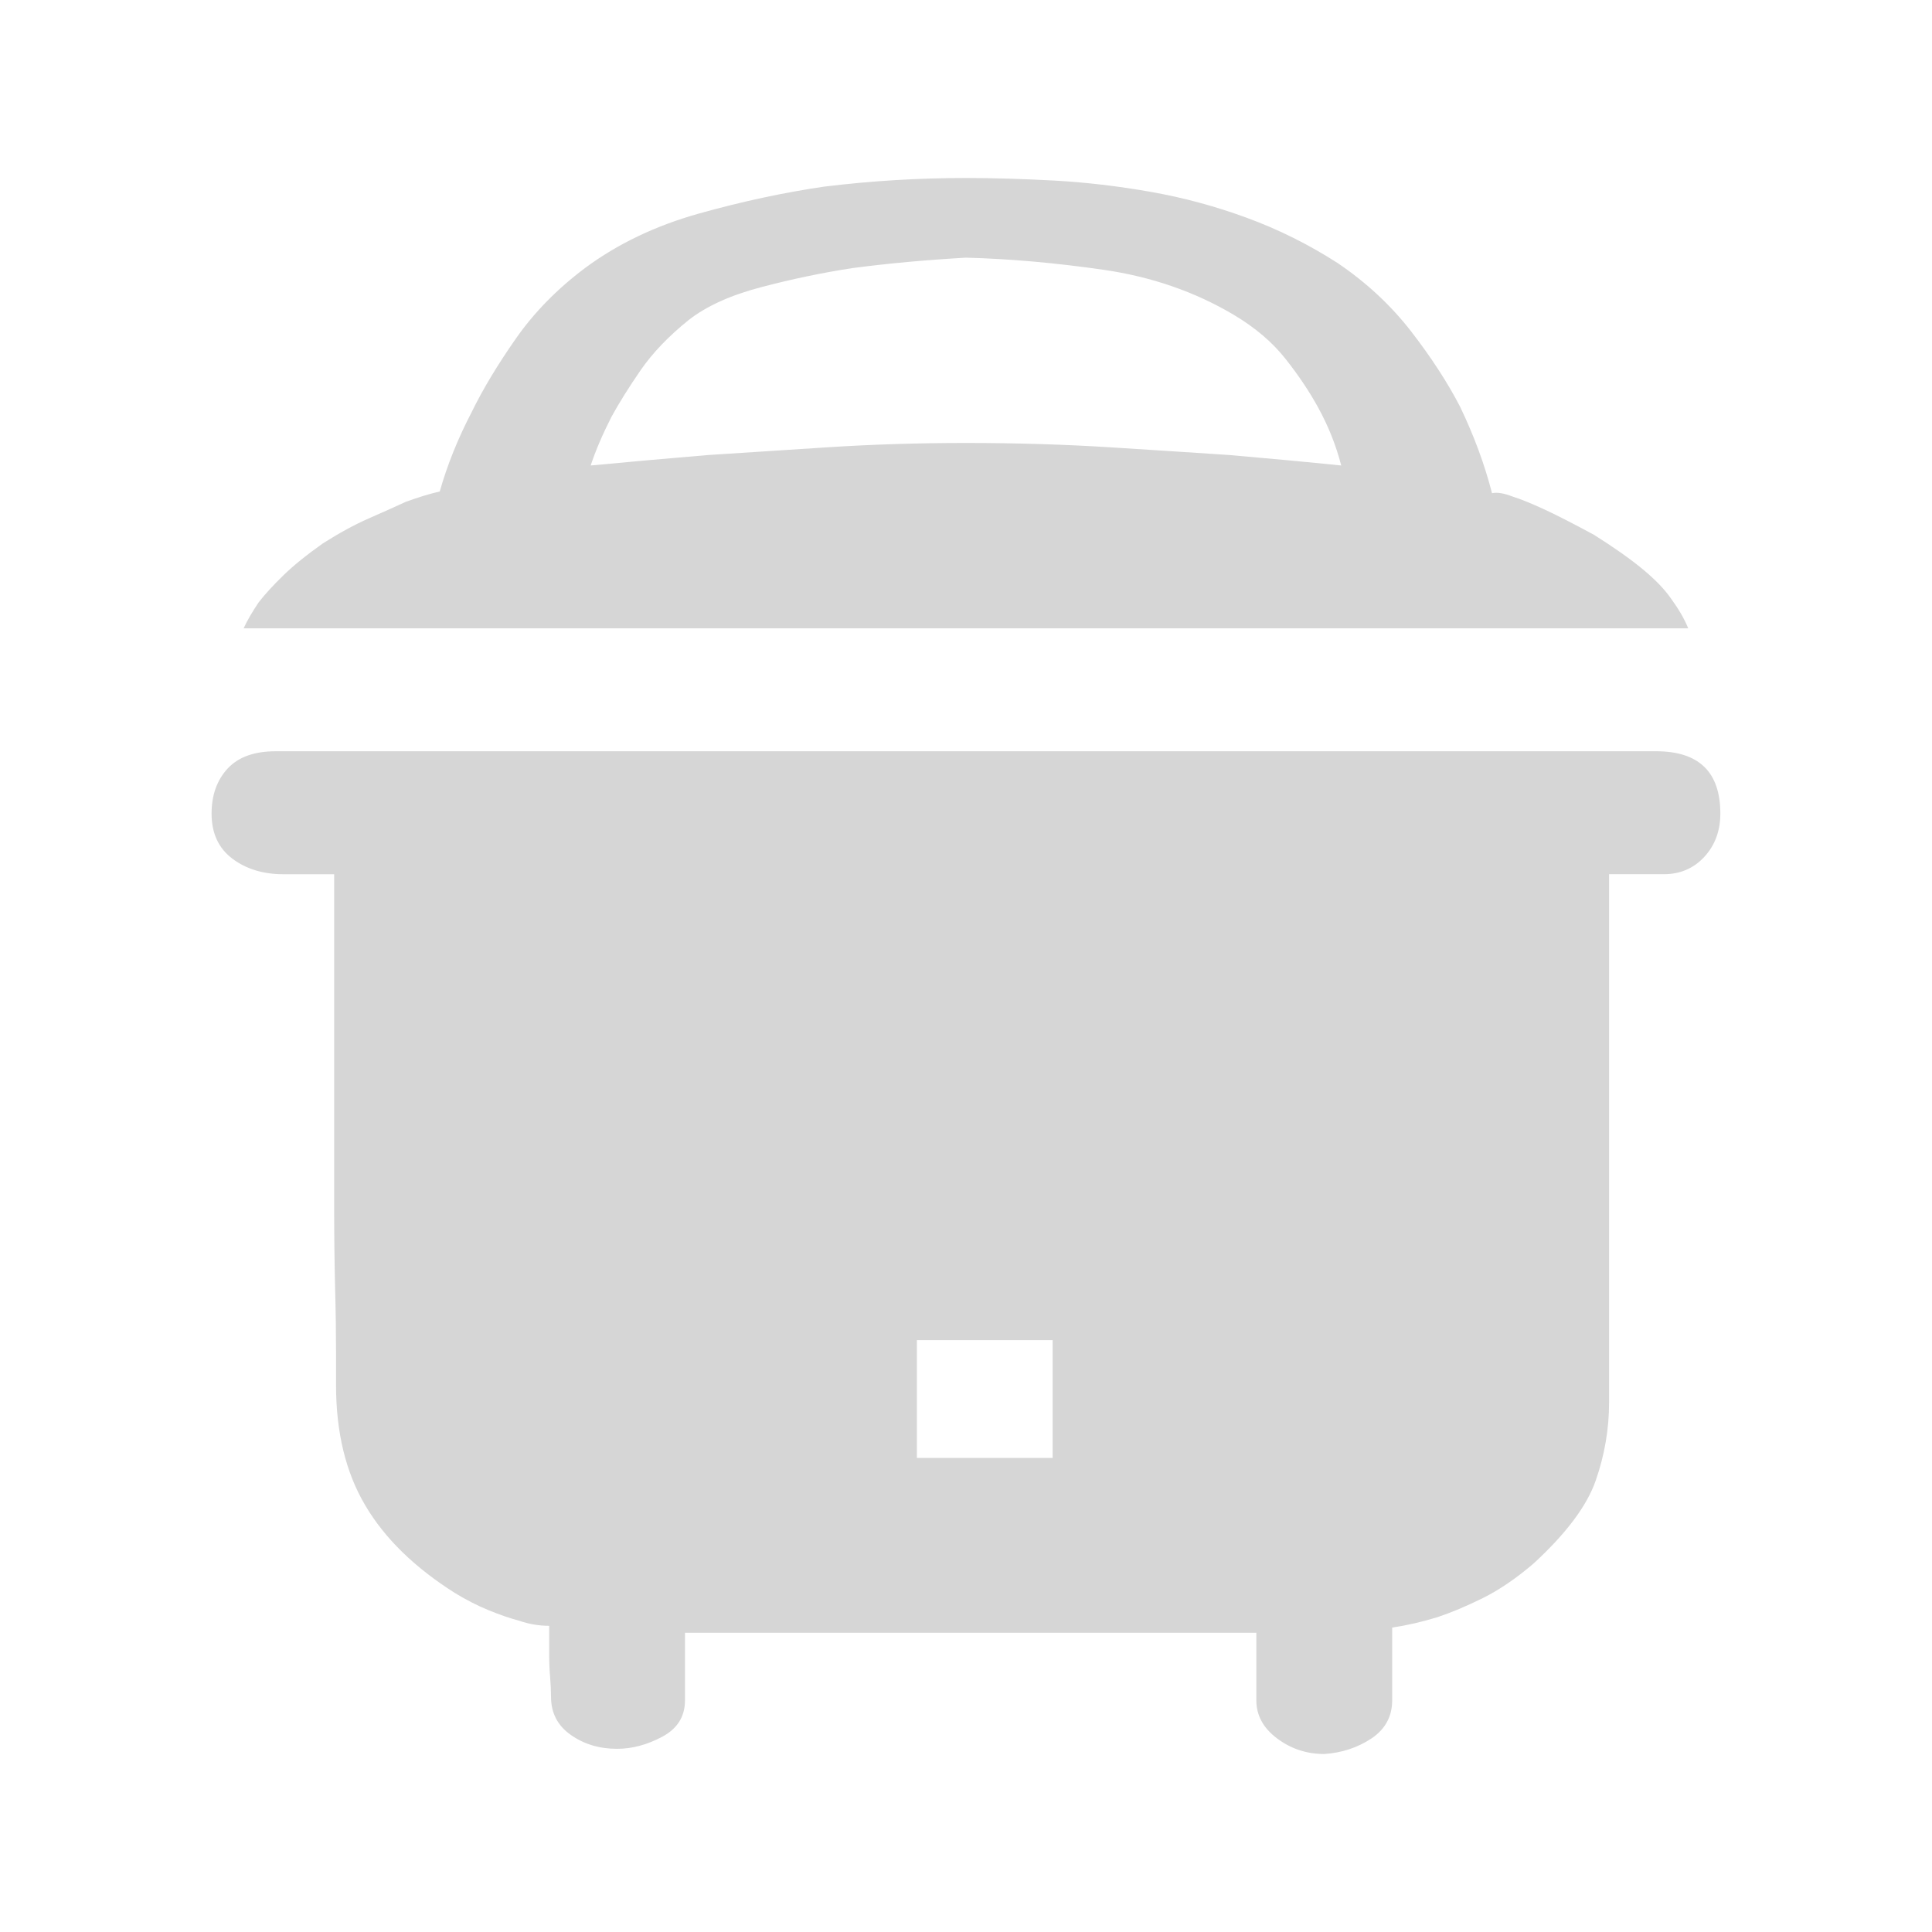
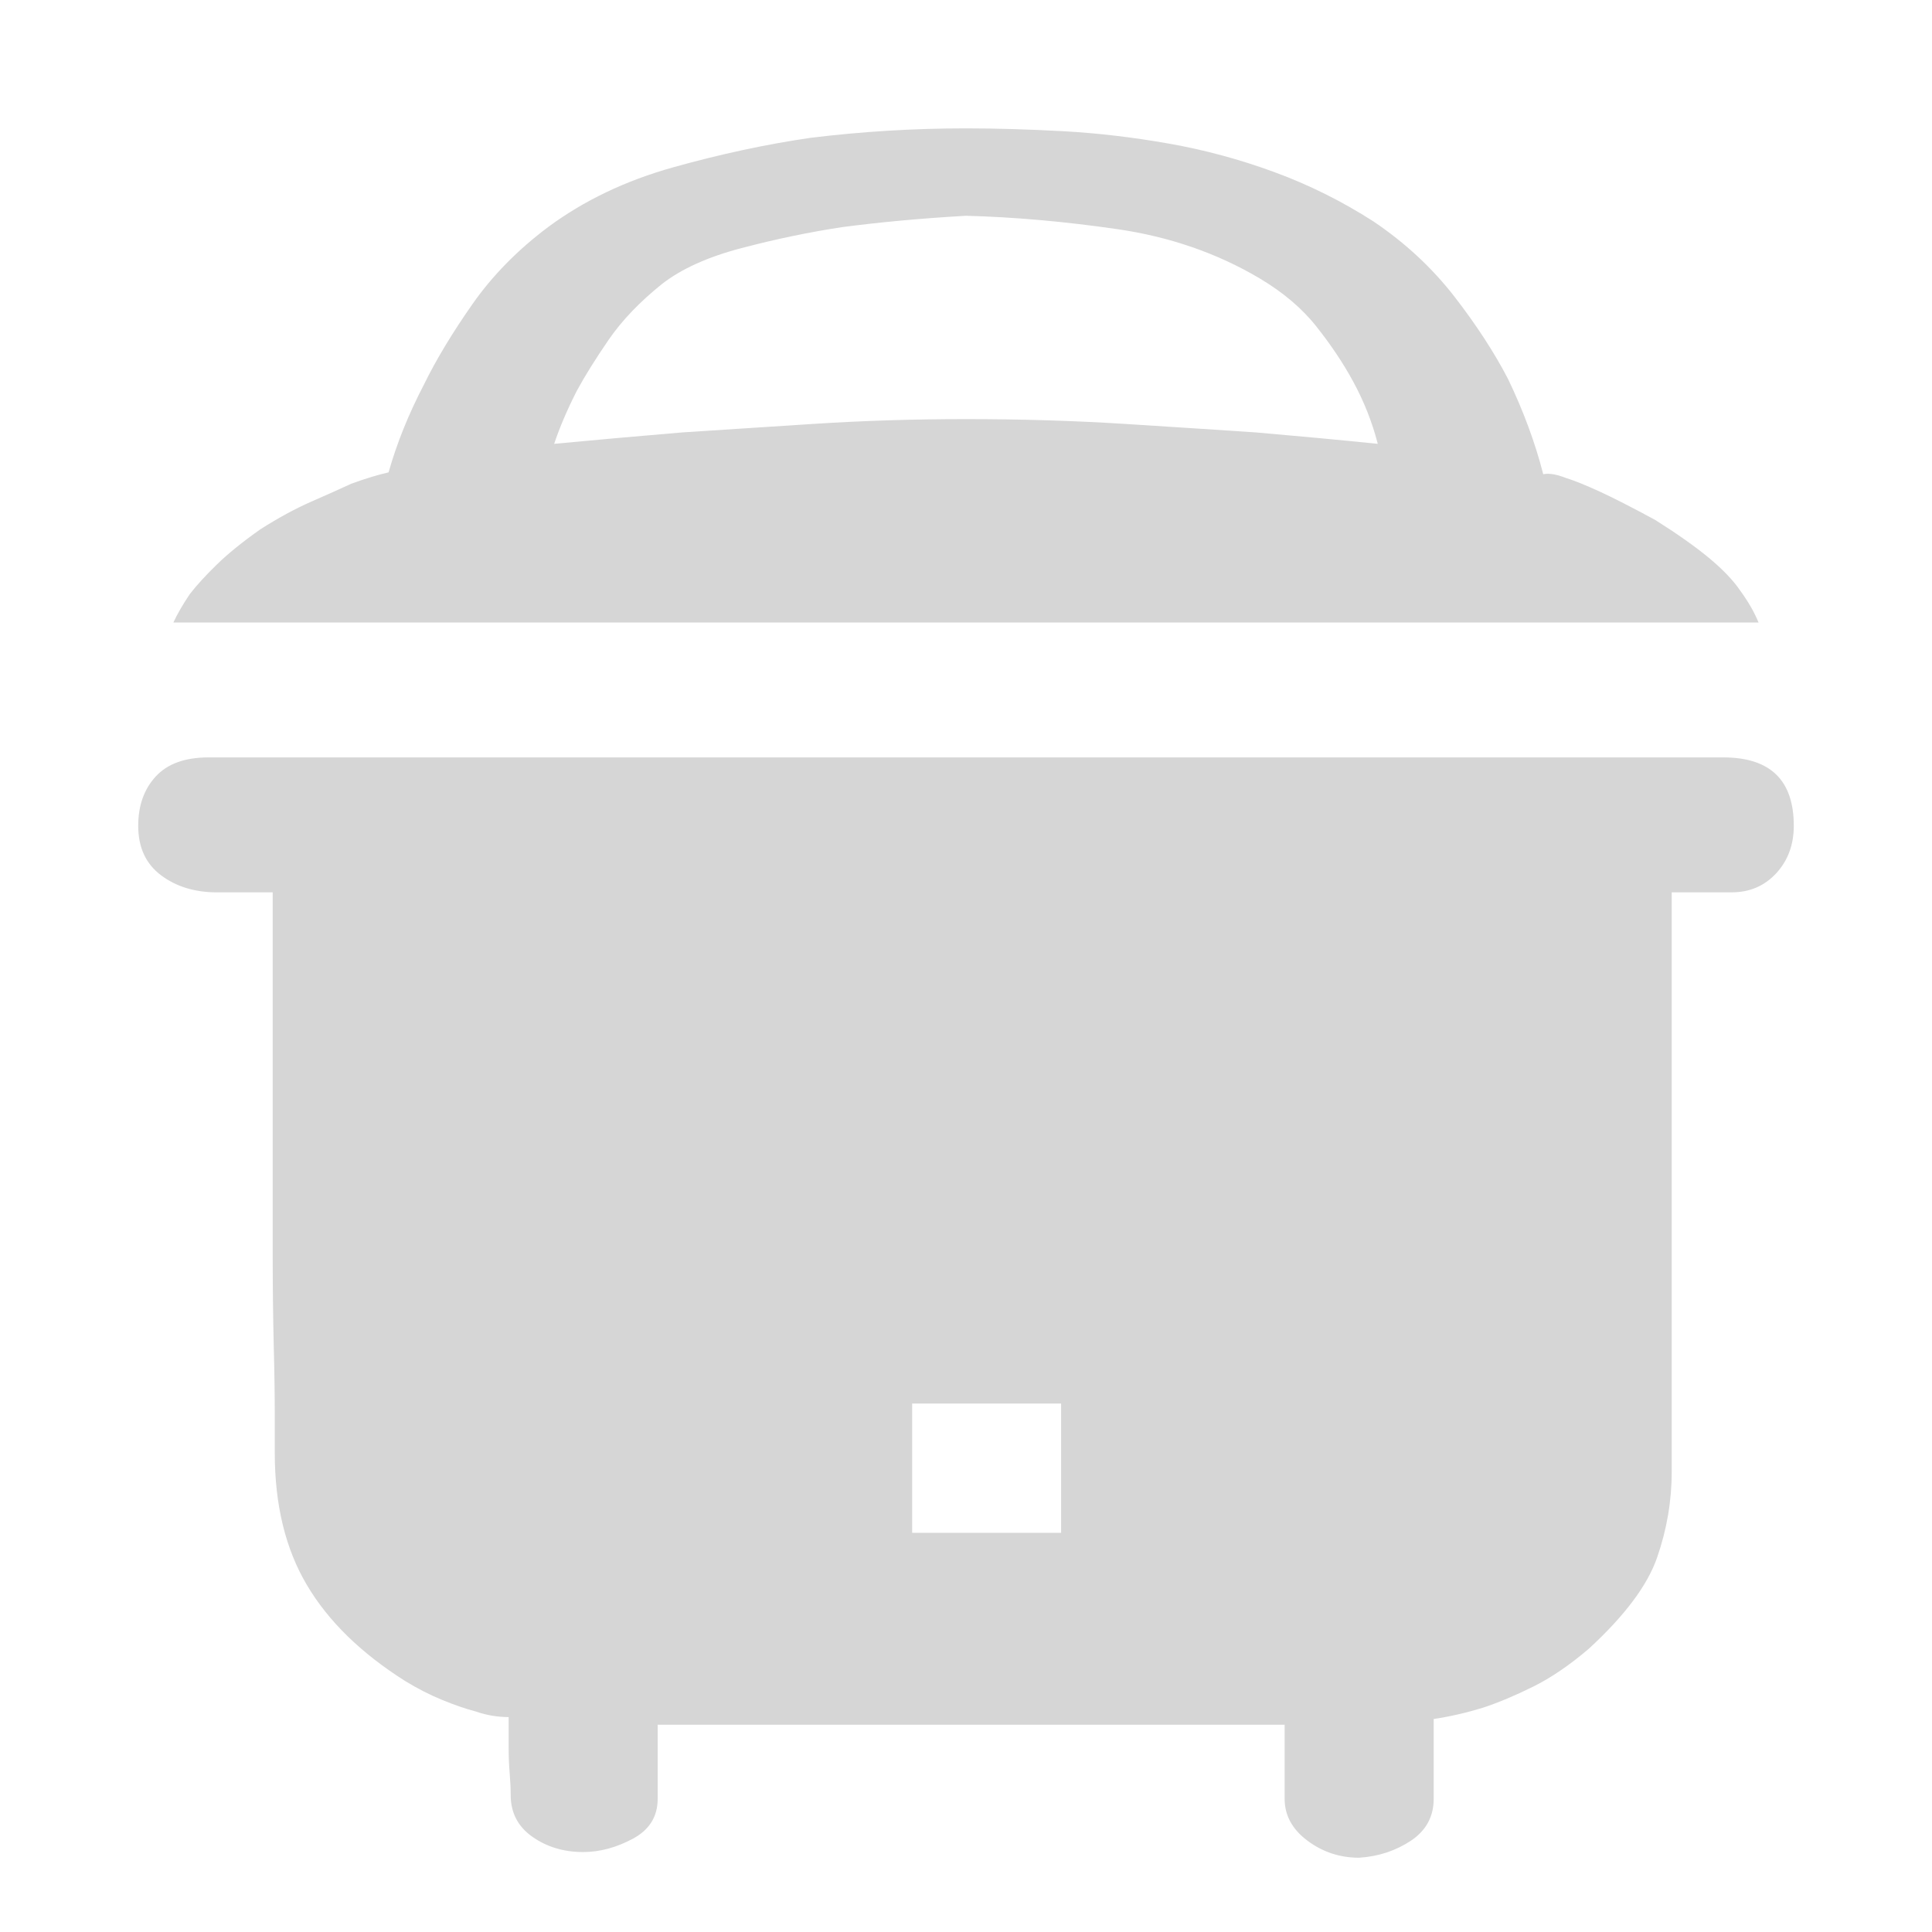
- <svg xmlns="http://www.w3.org/2000/svg" version="1.1" id="图形" x="0px" y="0px" viewBox="15.167 -16.333 1000.636 1000.678" enable-background="new 15.167 -16.333 1000.636 1000.678" xml:space="preserve">
+ <svg xmlns="http://www.w3.org/2000/svg" version="1.1" id="图形" x="0px" y="0px" viewBox="0 0 500 500" style="enable-background:new 0 0 500 500;" xml:space="preserve">
+   <style type="text/css">
+ 	.st0{fill:#D6D6D6;}
+ </style>
  <g>
-     <path fill-rule="evenodd" clip-rule="evenodd" fill="#D6D6D6" d="M707.881,119.836c14.999,10.14,27.681,21.955,38.122,35.404   c10.408,13.455,18.883,26.469,25.387,39.027c7.187,14.968,12.729,29.904,16.567,44.857c2.643-0.602,6.199,0,10.81,1.789   c3.887,1.202,9.08,3.306,15.587,6.277c6.533,2.997,15.319,7.481,26.367,13.457c10.438,6.565,18.933,12.576,25.411,17.936   c6.499,5.398,11.374,10.484,14.642,15.25c3.914,5.377,6.862,10.475,8.801,15.273H141.343c1.962-4.207,4.588-8.685,7.812-13.472   c3.282-4.202,7.492-8.827,12.731-13.907c5.196-5.083,12.022-10.605,20.495-16.596c8.472-5.383,16.423-9.72,23.91-13.008   c7.495-3.273,13.858-6.132,19.054-8.53c6.504-2.368,12.371-4.175,17.592-5.368c3.888-13.76,9.452-27.518,16.616-41.278   c5.847-11.956,13.521-24.638,22.956-38.108c9.423-13.46,21.313-25.575,35.661-36.341c16.921-12.544,36.615-21.955,59.087-28.249   c22.483-6.282,44.101-10.916,64.91-13.93c24.149-2.963,48.571-4.458,73.311-4.458c14.316,0,29.621,0.461,45.908,1.34   c16.305,0.91,32.869,2.853,49.813,5.844c16.936,2.979,33.526,7.463,49.813,13.46C677.277,102.468,692.956,110.257,707.881,119.836   L707.881,119.836L707.881,119.836L707.881,119.836 M515.478,117.124c-20.832,1.193-40.37,2.974-58.617,5.38   c-15.61,2.377-31.402,5.677-47.344,9.876c-15.973,4.178-28.497,9.872-37.626,17.022c-10.432,8.391-18.717,17.045-24.915,26.01   c-6.176,8.985-11.236,17.06-15.141,24.241c-4.565,8.959-8.144,17.348-10.737,25.12c18.878-1.801,39.076-3.594,60.556-5.403   c18.207-1.185,38.892-2.51,62.035-4.023c23.134-1.493,47.049-2.248,71.791-2.248c26.037,0,50.935,0.755,74.729,2.248   c23.745,1.513,44.439,2.838,61.985,4.023c20.875,1.804,40.102,3.602,57.658,5.403c-2.617-10.167-6.502-20.054-11.723-29.598   c-4.536-8.363-10.225-16.899-17.083-25.572c-6.827-8.686-15.812-16.291-26.883-22.893c-20.164-11.953-42.629-19.722-67.395-23.298   C562.058,119.836,538.26,117.72,515.478,117.124L515.478,117.124L515.478,117.124L515.478,117.124 M872.968,372.78   c22.16,0,33.246,10.763,33.246,32.281c0,8.988-2.804,16.452-8.308,22.428c-5.541,5.991-12.567,8.977-21.008,8.977h-28.309v273.598   c0,13.74-2.323,27.206-6.882,40.344c-4.539,13.163-15.308,27.506-32.22,43.073c-9.124,7.789-17.884,13.754-26.397,17.959   c-8.414,4.17-16.264,7.464-23.422,9.844c-7.81,2.403-15.628,4.216-23.426,5.38v37.687c0,8.368-3.599,14.953-10.711,19.74   c-7.21,4.761-15.328,7.464-24.46,8.06c-9.12,0-17.241-2.686-24.431-8.06c-7.181-5.38-10.757-11.971-10.757-19.74V829.37H369.951   v34.987c0,8.369-3.933,14.656-11.737,18.832c-7.821,4.193-15.639,6.276-23.457,6.276c-9.123,0-17.1-2.392-23.912-7.181   c-6.833-4.789-10.274-11.357-10.274-19.717c0-2.994-0.161-6.412-0.478-10.322c-0.337-3.89-0.481-7.936-0.481-12.1v-14.385   c-5.216,0-10.438-0.873-15.625-2.668c-4.587-1.205-9.78-2.988-15.636-5.374c-5.864-2.398-11.74-5.397-17.587-8.976   c-20.832-13.164-36.301-28.249-46.381-45.309c-10.112-17.054-15.166-37.811-15.166-62.346v-17.036   c0-9.573-0.141-20.769-0.493-33.647c-0.3-12.85-0.487-27.045-0.487-42.589v-47.548V436.475h-26.348   c-10.435,0-19.238-2.709-26.391-8.081c-7.164-5.391-10.743-13.163-10.743-23.321c0-9.565,2.781-17.34,8.305-23.325   c5.524-5.971,13.803-8.965,24.898-8.965H518.4h354.568V372.78L872.968,372.78L872.968,372.78 M560.375,677.78h-70.311v61h70.311   V677.78L560.375,677.78L560.375,677.78L560.375,677.78 M560.375,677.78" />
+     <path class="st0" d="M355.489,57.33c8.224,5.56,15.177,12.038,20.902,19.412c5.707,7.377,10.353,14.513,13.919,21.398   c3.941,8.207,6.979,16.396,9.083,24.595c1.449-0.33,3.399,0,5.927,0.981c2.131,0.659,4.978,1.813,8.546,3.442   c3.582,1.643,8.399,4.102,14.457,7.378c5.723,3.6,10.381,6.895,13.933,9.834c3.563,2.96,6.236,5.748,8.028,8.361   c2.146,2.948,3.762,5.743,4.826,8.374H44.863c1.076-2.307,2.516-4.762,4.283-7.387c1.799-2.304,4.108-4.84,6.98-7.625   c2.849-2.787,6.592-5.815,11.237-9.099c4.645-2.951,9.005-5.329,13.11-7.132c4.109-1.795,7.598-3.362,10.447-4.677   c3.566-1.298,6.783-2.289,9.645-2.943c2.132-7.544,5.182-15.088,9.11-22.632c3.206-6.555,7.413-13.509,12.587-20.894   c5.167-7.38,11.686-14.022,19.553-19.925c9.278-6.878,20.076-12.038,32.397-15.489c12.327-3.444,24.18-5.985,35.589-7.638   c13.241-1.625,26.631-2.444,40.196-2.444c7.849,0,16.241,0.253,25.171,0.735c8.94,0.499,18.022,1.564,27.312,3.204   c9.286,1.633,18.382,4.092,27.312,7.38C338.709,47.807,347.306,52.078,355.489,57.33L355.489,57.33L355.489,57.33L355.489,57.33    M249.996,55.843c-11.422,0.654-22.134,1.631-32.139,2.95c-8.559,1.303-17.217,3.113-25.958,5.415   c-8.758,2.291-15.625,5.413-20.63,9.333c-5.72,4.601-10.262,9.346-13.661,14.261c-3.386,4.926-6.161,9.354-8.302,13.291   c-2.503,4.912-4.465,9.512-5.887,13.773c10.351-0.987,21.425-1.971,33.202-2.962c9.983-0.65,21.324-1.376,34.013-2.206   c12.684-0.819,25.796-1.233,39.362-1.233c14.276,0,27.927,0.414,40.973,1.233c13.019,0.83,24.365,1.556,33.986,2.206   c11.446,0.989,21.987,1.975,31.613,2.962c-1.435-5.574-3.565-10.995-6.428-16.228c-2.487-4.585-5.606-9.266-9.366-14.021   c-3.743-4.762-8.67-8.932-14.74-12.552c-11.056-6.554-23.373-10.813-36.952-12.774C275.536,57.33,262.488,56.17,249.996,55.843   L249.996,55.843L249.996,55.843L249.996,55.843 M446.004,196.016c12.15,0,18.228,5.901,18.228,17.699   c0,4.928-1.537,9.02-4.555,12.297c-3.038,3.285-6.89,4.922-11.518,4.922h-15.522v150.011c0,7.533-1.274,14.917-3.773,22.12   c-2.489,7.217-8.393,15.081-17.666,23.616c-5.003,4.271-9.806,7.541-14.473,9.847c-4.613,2.286-8.917,4.092-12.842,5.397   c-4.282,1.318-8.569,2.312-12.844,2.95v20.663c0,4.588-1.973,8.199-5.873,10.823c-3.953,2.61-8.404,4.092-13.411,4.419   c-5,0-9.453-1.473-13.395-4.419c-3.937-2.95-5.898-6.564-5.898-10.823v-19.18H170.206v19.183c0,4.589-2.156,8.036-6.435,10.325   c-4.288,2.299-8.575,3.441-12.861,3.441c-5.002,0-9.376-1.312-13.111-3.937c-3.746-2.626-5.633-6.227-5.633-10.811   c0-1.642-0.088-3.516-0.262-5.659c-0.185-2.133-0.264-4.351-0.264-6.634v-7.887c-2.86,0-5.723-0.479-8.567-1.463   c-2.515-0.661-5.362-1.638-8.573-2.947c-3.215-1.315-6.437-2.959-9.643-4.921c-11.422-7.218-19.903-15.489-25.43-24.842   c-5.544-9.351-8.315-20.731-8.315-34.184v-9.341c0-5.249-0.077-11.387-0.27-18.448c-0.164-7.045-0.267-14.828-0.267-23.351v-26.07   v-67.874H56.128c-5.721,0-10.548-1.485-14.47-4.431c-3.928-2.956-5.89-7.217-5.89-12.787c0-5.244,1.525-9.507,4.554-12.789   c3.029-3.274,7.568-4.915,13.651-4.915h197.626h194.405V196.016L446.004,196.016L446.004,196.016 M274.613,363.244h-38.551v33.446   h38.551V363.244L274.613,363.244L274.613,363.244L274.613,363.244" />
  </g>
</svg>
